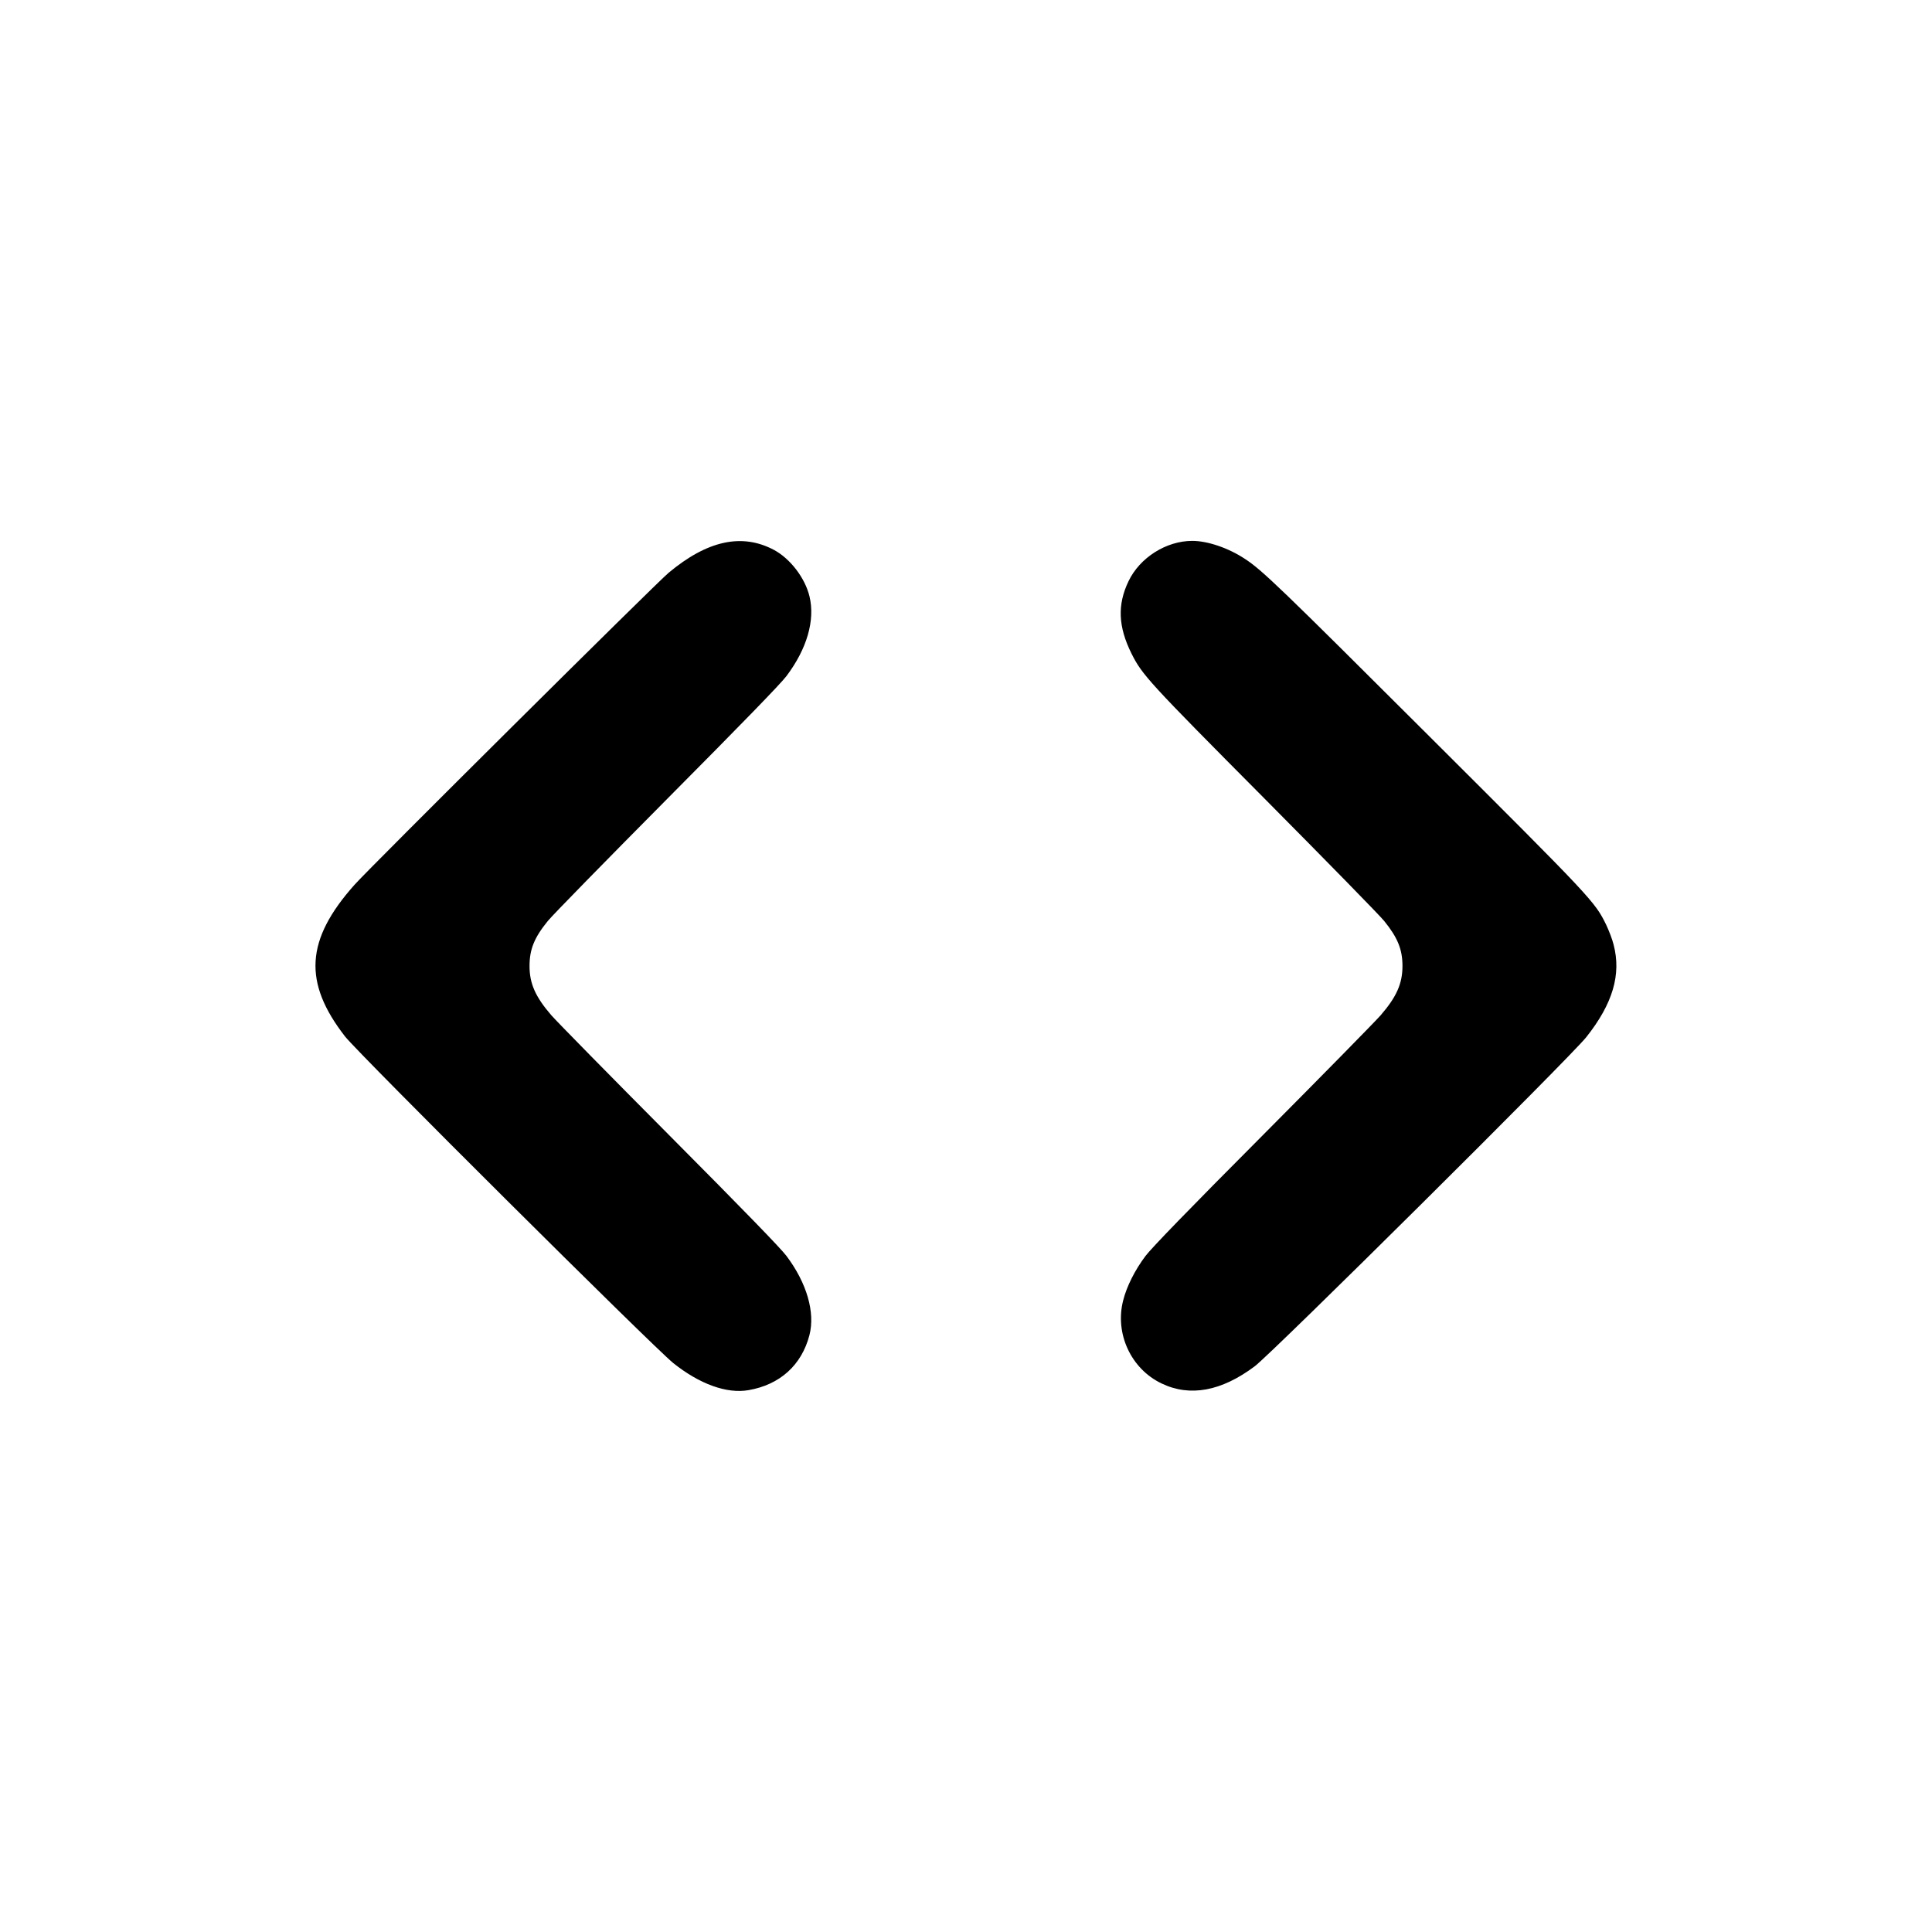
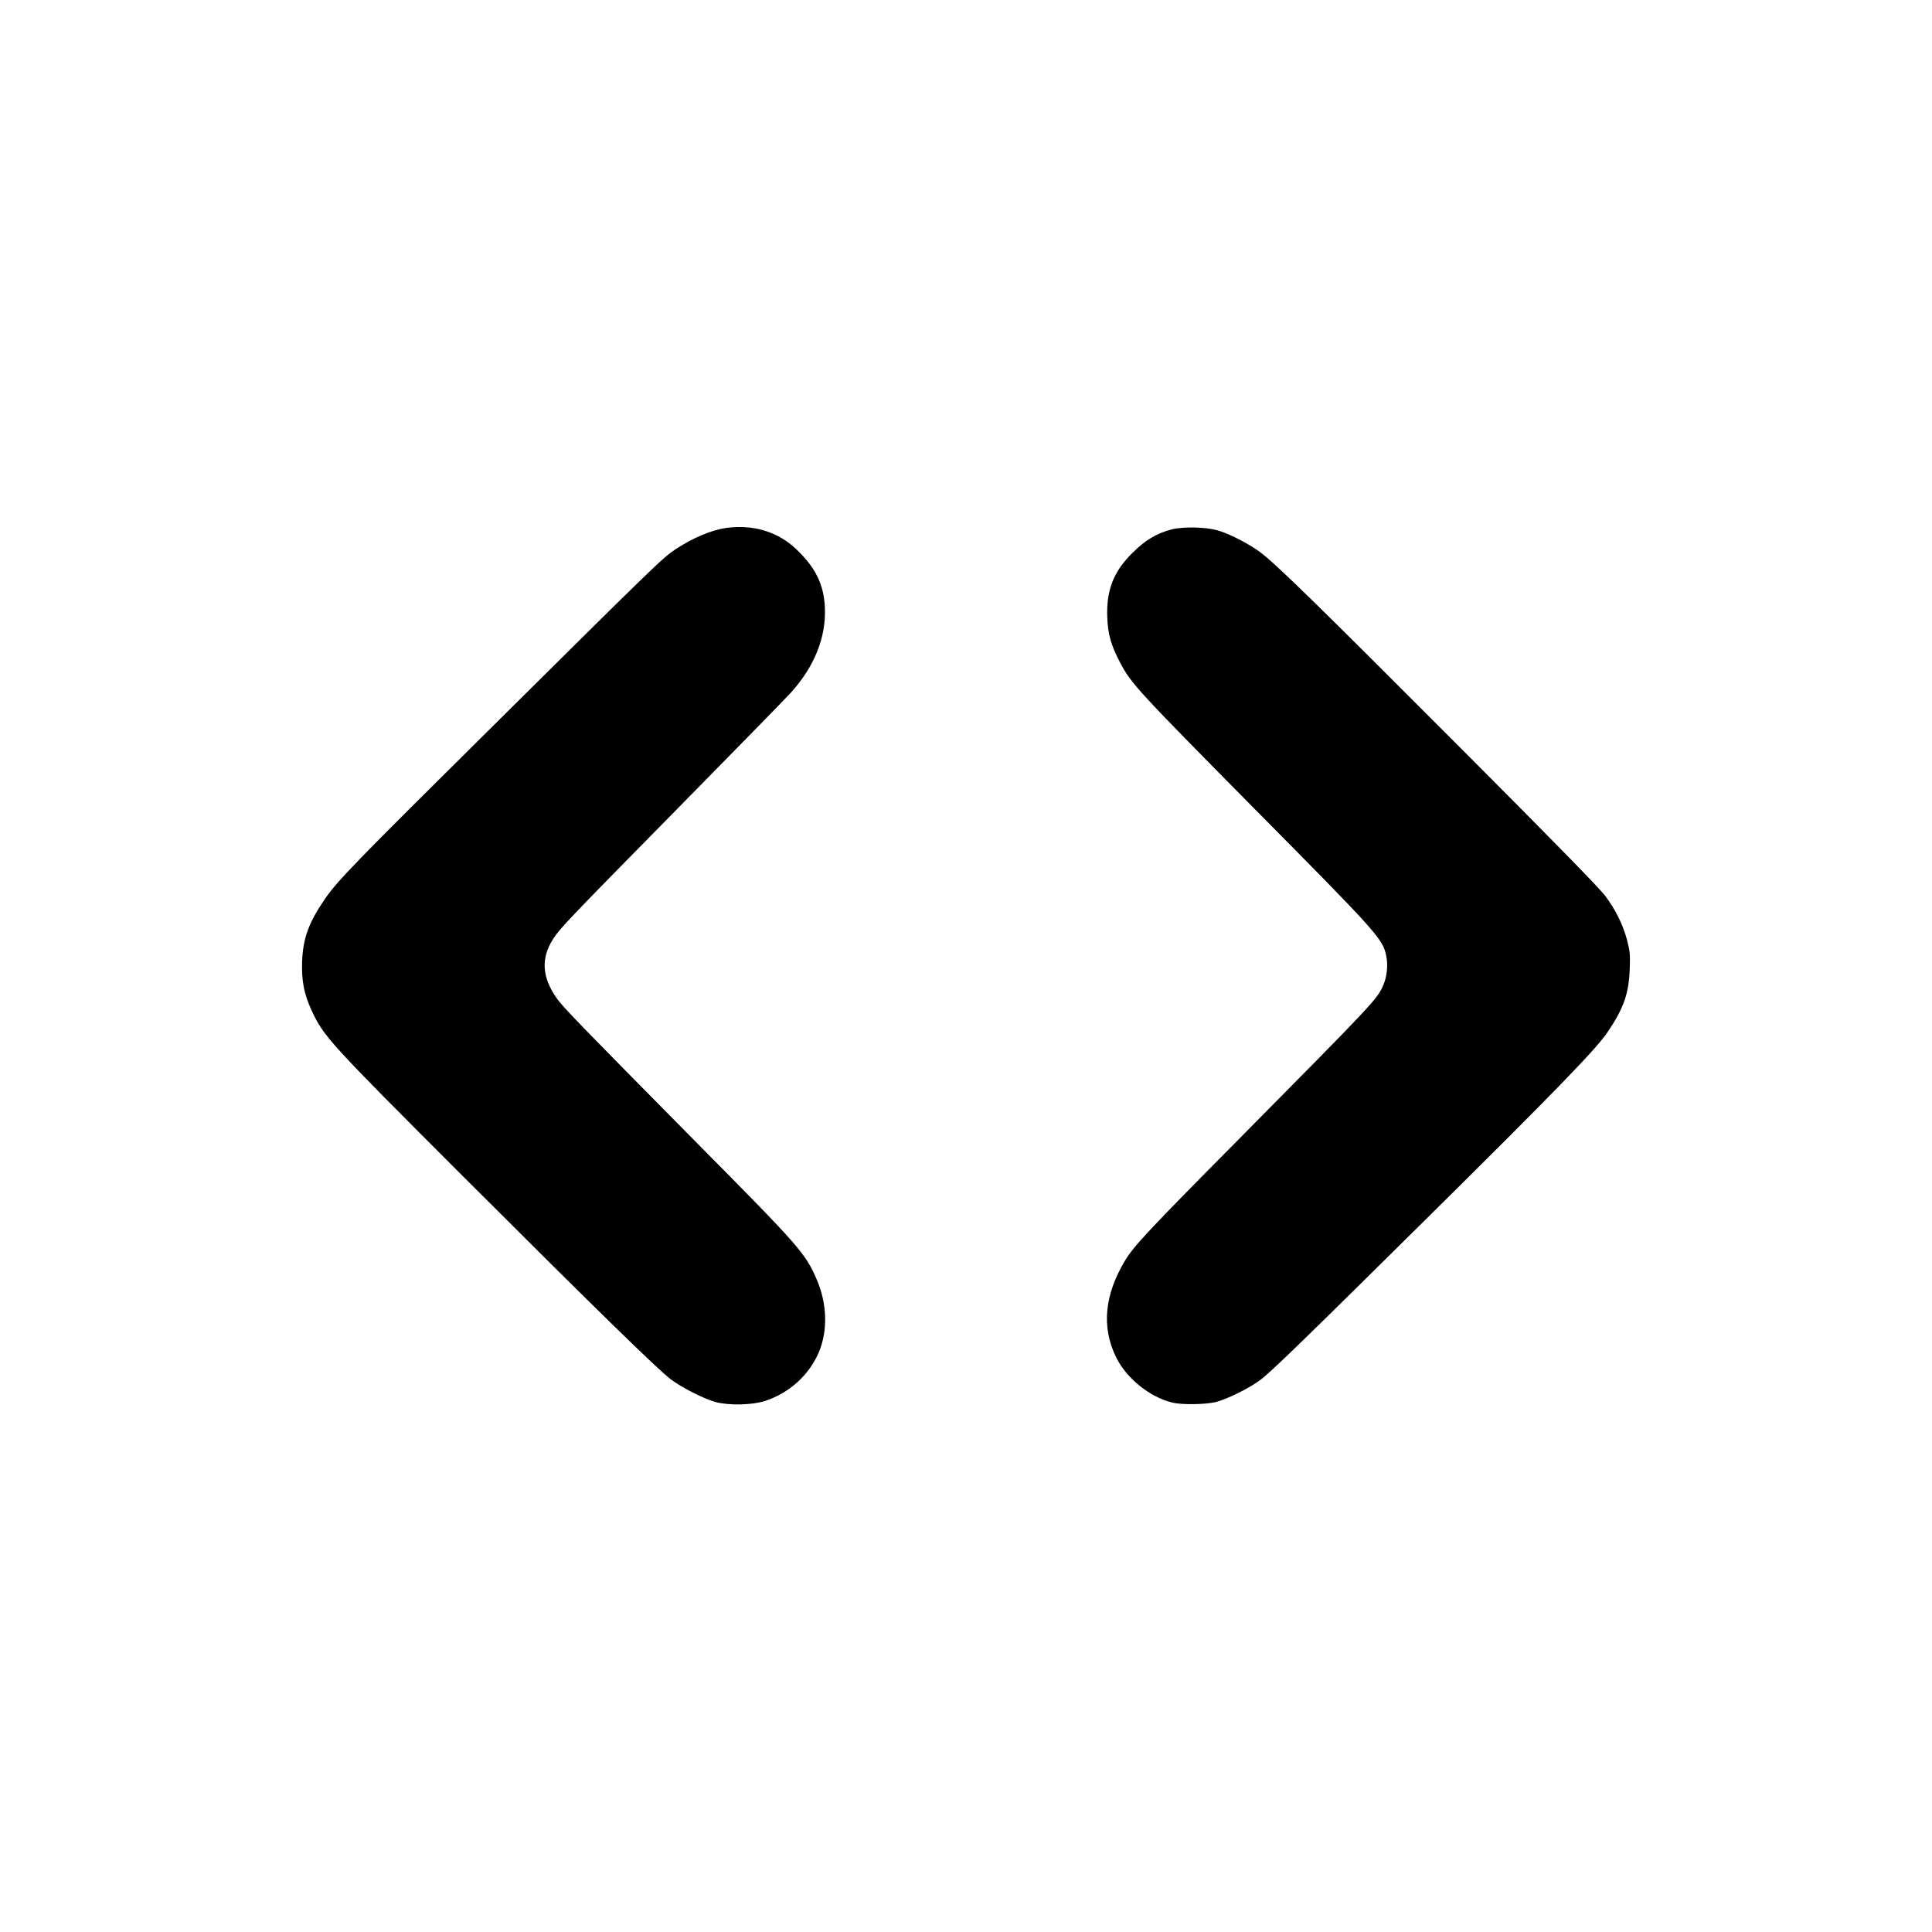
<svg xmlns="http://www.w3.org/2000/svg" width="24" height="24" viewBox="0 0 24 24" fill="none">
-   <path fill="currentColor" fill-rule="evenodd" d="M 20.045 11.736 C 20.030 11.672 19.987 11.561 19.953 11.489 C 19.812 11.200 19.781 11.167 17.761 9.152 C 15.902 7.297 15.678 7.081 15.464 6.942 C 15.258 6.806 15.000 6.719 14.811 6.719 C 14.487 6.719 14.159 6.927 14.019 7.220 C 13.878 7.513 13.891 7.786 14.055 8.117 C 14.188 8.384 14.266 8.469 15.713 9.925 C 16.470 10.688 17.137 11.369 17.195 11.441 C 17.362 11.647 17.422 11.794 17.422 12.000 C 17.422 12.219 17.348 12.384 17.152 12.611 C 17.081 12.692 16.419 13.366 15.680 14.109 C 14.761 15.031 14.302 15.506 14.230 15.602 C 14.098 15.777 13.995 15.983 13.952 16.156 C 13.847 16.567 14.050 17.005 14.430 17.186 C 14.781 17.355 15.173 17.283 15.586 16.973 C 15.805 16.809 19.505 13.136 19.706 12.883 C 20.034 12.470 20.142 12.105 20.045 11.736 Z M 10.056 7.409 C 10.000 7.178 9.816 6.939 9.614 6.831 C 9.216 6.620 8.786 6.714 8.305 7.116 C 8.148 7.247 4.591 10.780 4.403 10.992 C 3.795 11.675 3.764 12.203 4.286 12.875 C 4.458 13.094 8.111 16.728 8.364 16.933 C 8.691 17.194 9.028 17.316 9.298 17.269 C 9.688 17.202 9.958 16.958 10.055 16.586 C 10.128 16.303 10.023 15.939 9.770 15.602 C 9.698 15.506 9.237 15.031 8.320 14.109 C 7.581 13.366 6.919 12.692 6.848 12.611 C 6.652 12.384 6.578 12.219 6.578 12.000 C 6.578 11.794 6.637 11.647 6.805 11.441 C 6.863 11.369 7.530 10.688 8.287 9.925 C 9.225 8.981 9.698 8.494 9.770 8.398 C 10.025 8.059 10.127 7.705 10.056 7.409 Z" />
+   <path fill="currentColor" fill-rule="evenodd" d="M9.023 6.558C8.838 6.584 8.608 6.681 8.392 6.823C8.228 6.933 8.170 6.989 6.103 9.039C4.417 10.709 4.184 10.948 4.033 11.172C3.834 11.463 3.764 11.655 3.753 11.945C3.745 12.184 3.777 12.345 3.867 12.544C4.022 12.878 4.075 12.936 5.748 14.609C7.414 16.273 8.167 17.009 8.336 17.137C8.467 17.236 8.750 17.380 8.891 17.417C9.056 17.461 9.348 17.455 9.508 17.402C9.814 17.300 10.059 17.073 10.178 16.784C10.284 16.520 10.273 16.192 10.148 15.900C10.006 15.569 9.942 15.495 8.647 14.188C7.198 12.722 6.995 12.513 6.919 12.405C6.731 12.142 6.717 11.903 6.872 11.663C6.958 11.530 7.036 11.447 8.438 10.023C9.131 9.319 9.755 8.681 9.823 8.606C10.117 8.281 10.263 7.919 10.247 7.548C10.234 7.261 10.133 7.053 9.892 6.823C9.664 6.605 9.358 6.513 9.023 6.558Z M14.550 6.578C14.363 6.628 14.228 6.709 14.069 6.867C13.831 7.100 13.741 7.336 13.755 7.672C13.763 7.881 13.803 8.020 13.916 8.234C14.053 8.494 14.138 8.584 15.553 10.016C17.111 11.589 17.177 11.661 17.220 11.873C17.244 11.984 17.230 12.128 17.188 12.227C17.106 12.416 17.120 12.402 15.330 14.211C14.291 15.259 14.083 15.481 13.980 15.652C13.719 16.084 13.681 16.484 13.864 16.859C13.991 17.120 14.283 17.356 14.562 17.423C14.681 17.453 14.967 17.448 15.102 17.417C15.239 17.383 15.523 17.244 15.656 17.142C15.795 17.038 16.184 16.659 17.678 15.181C19.322 13.555 19.836 13.025 19.973 12.817C20.172 12.520 20.233 12.345 20.245 12.039C20.252 11.858 20.248 11.820 20.214 11.686C20.163 11.489 20.073 11.308 19.944 11.133C19.870 11.034 19.330 10.481 18.150 9.298C16.345 7.489 15.847 7.002 15.650 6.856C15.509 6.752 15.258 6.623 15.117 6.586C14.964 6.545 14.686 6.541 14.550 6.578Z" />
</svg>
